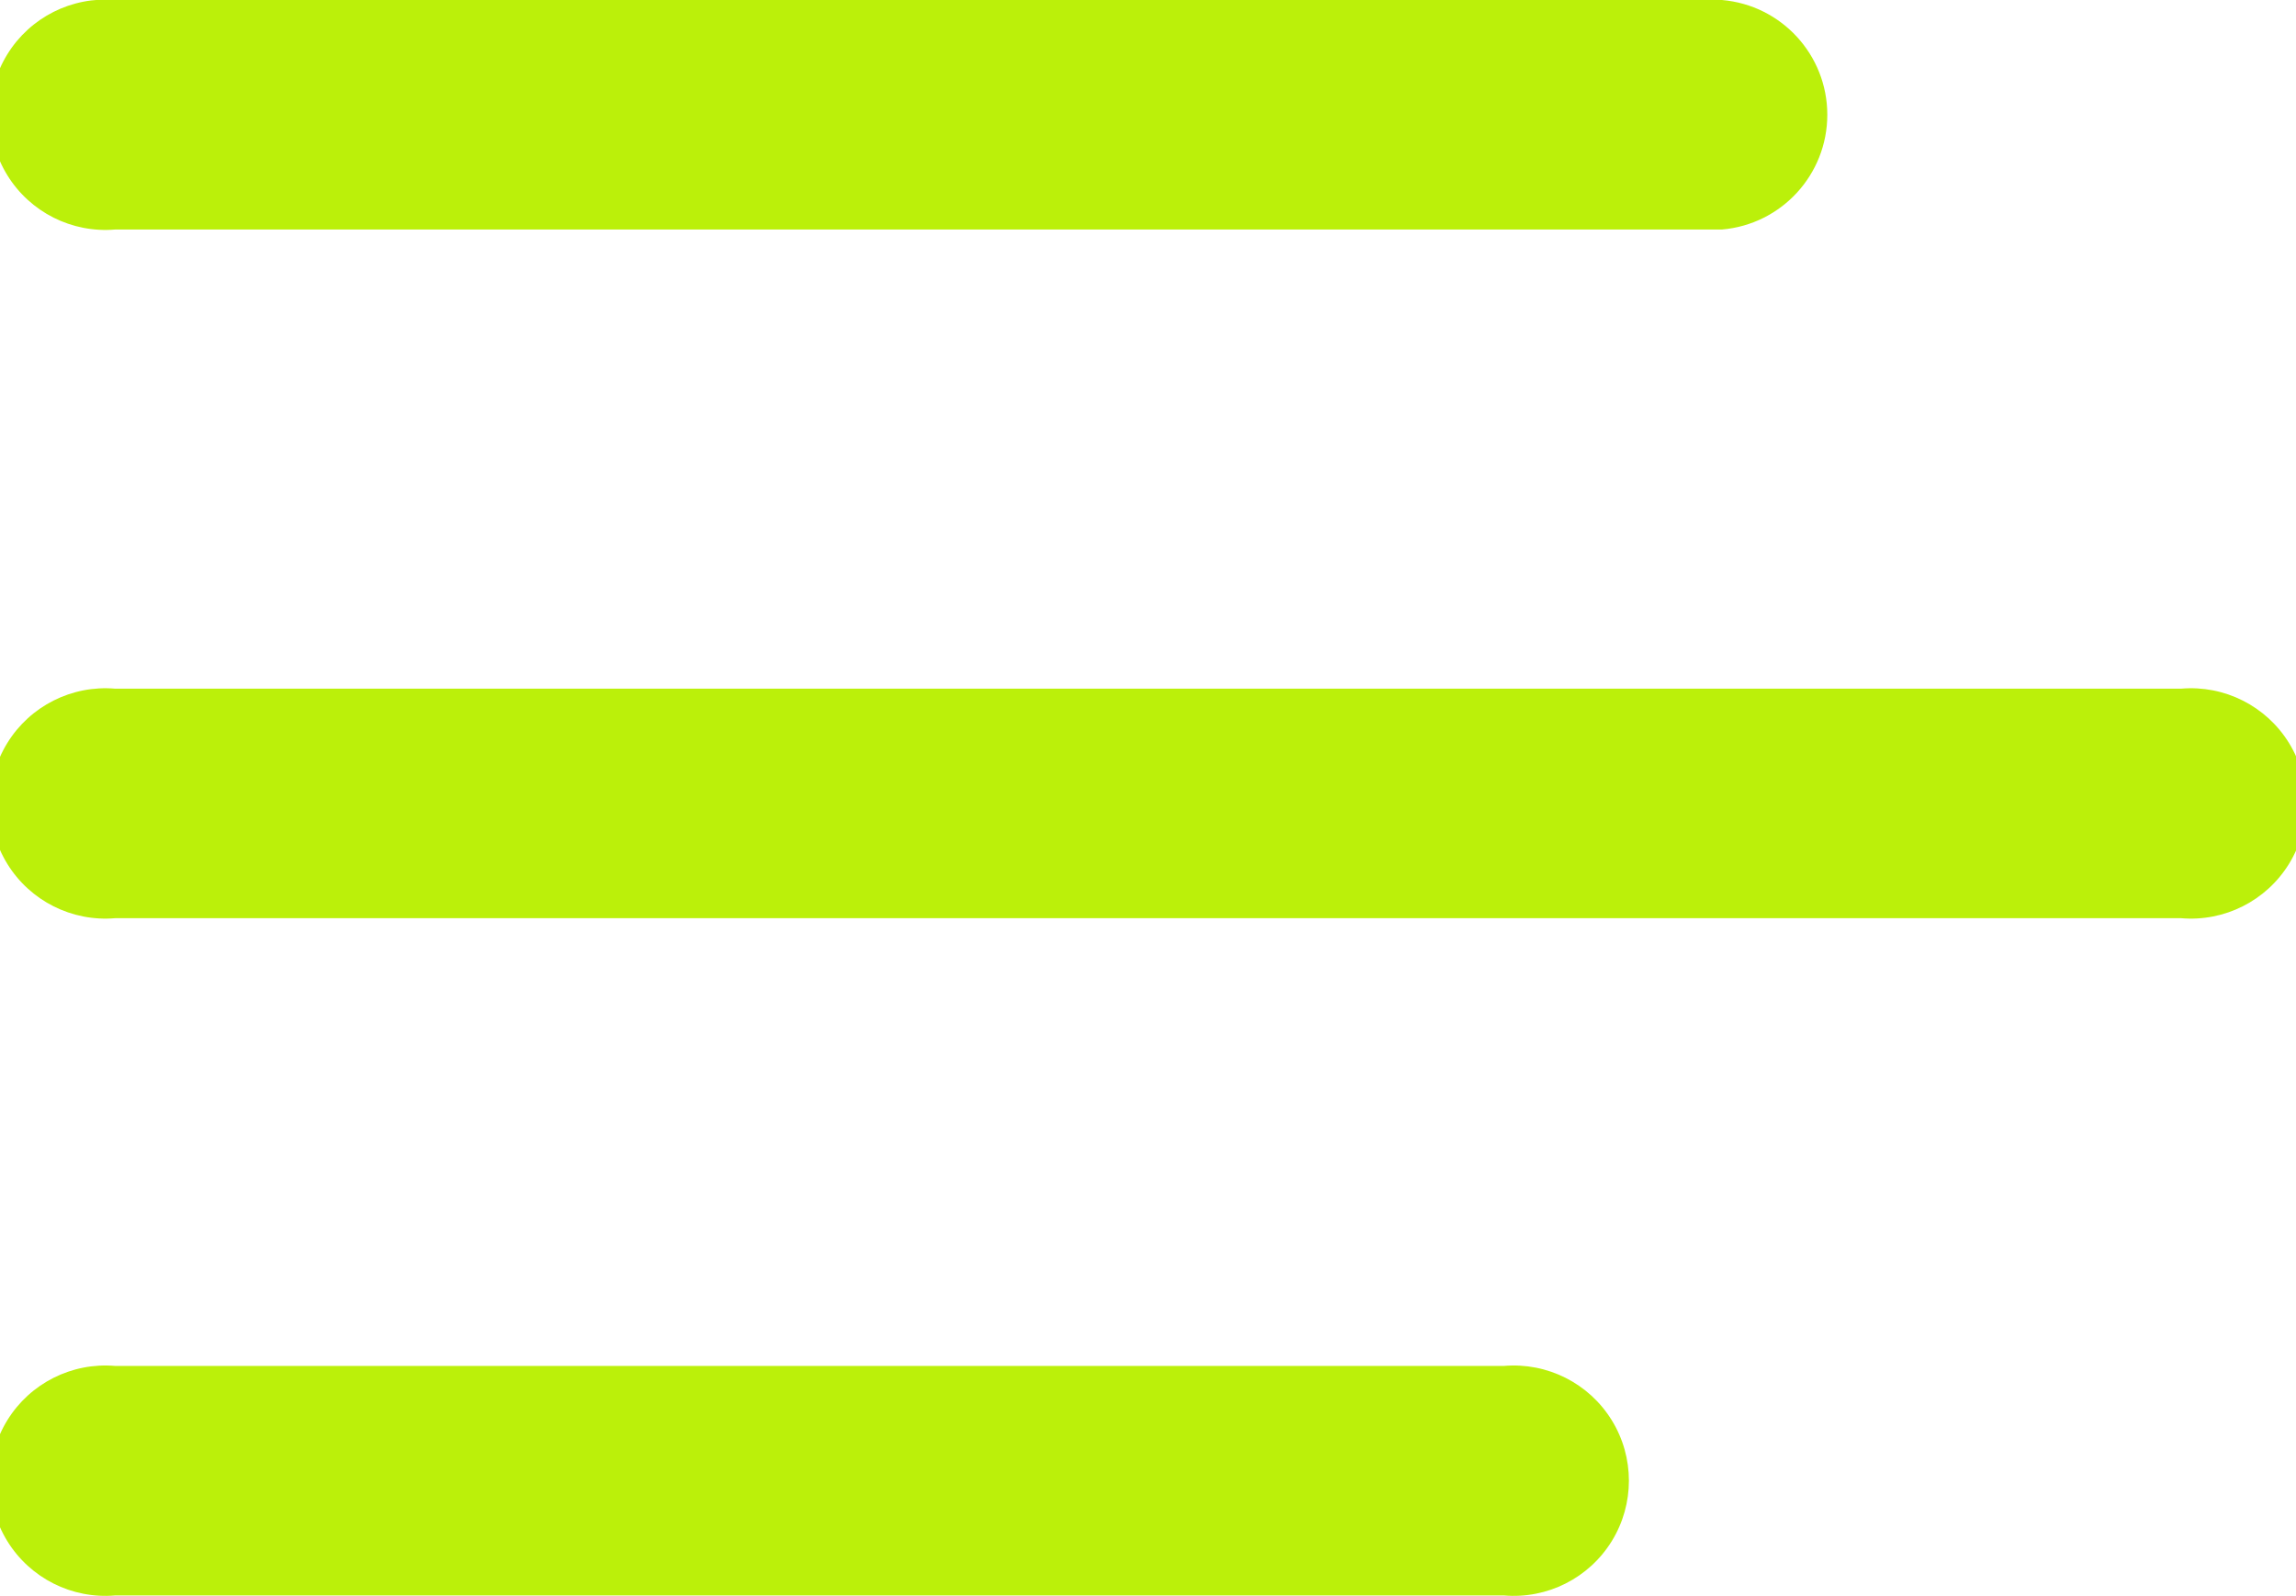
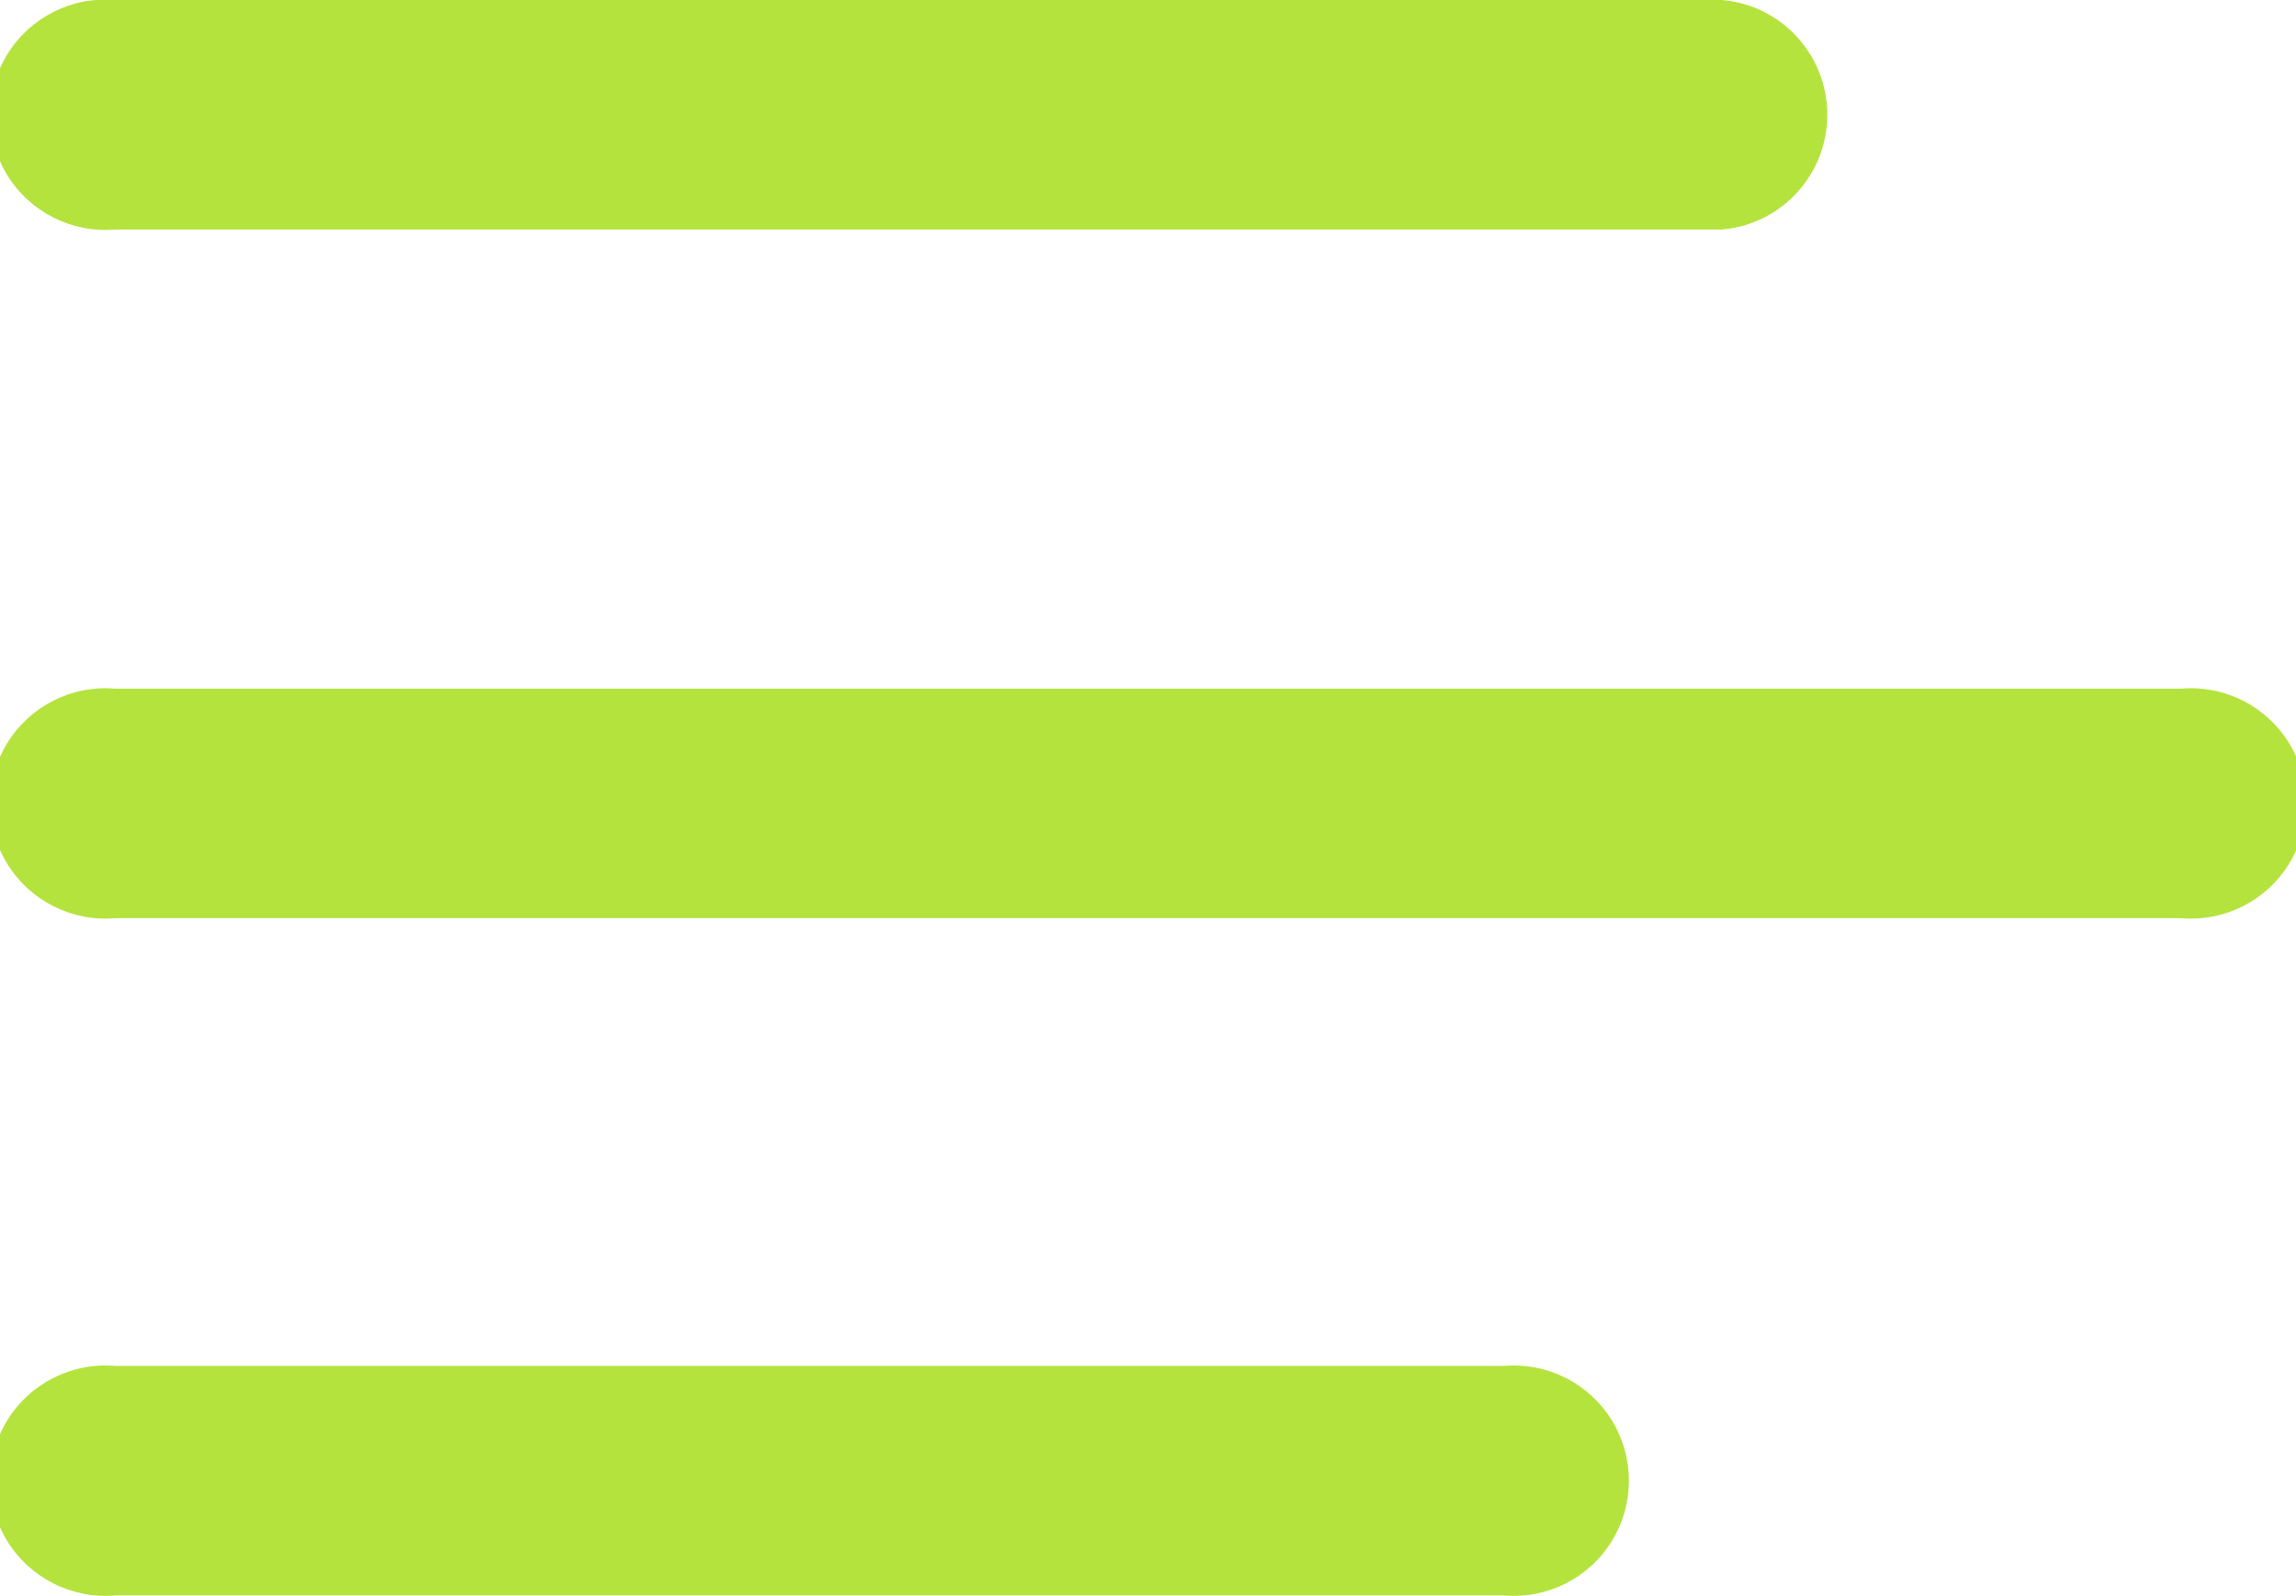
<svg xmlns="http://www.w3.org/2000/svg" width="21.925" height="15.238" viewBox="0 0 21.925 15.238">
  <g id="Group_55" data-name="Group 55" transform="translate(-2 -5.1)">
-     <path id="Path_196" data-name="Path 196" d="M18.443,7.292H3.1A1.1,1.1,0,1,1,3.1,5.1H18.443a1.1,1.1,0,0,1,0,2.192Z" transform="translate(0 0)" fill="#bbf00a" />
-     <path id="Path_197" data-name="Path 197" d="M22.828,13.292H3.1a1.1,1.1,0,1,1,0-2.192H22.828a1.1,1.1,0,1,1,0,2.192Z" transform="translate(0 0.577)" fill="#bbf00a" />
-     <path id="Path_198" data-name="Path 198" d="M16.361,19.192H3.1A1.1,1.1,0,1,1,3.1,17H16.361a1.1,1.1,0,1,1,0,2.192Z" transform="translate(0 1.145)" fill="#bbf00a" />
+     <path id="Path_196" data-name="Path 196" d="M18.443,7.292H3.1A1.1,1.1,0,1,1,3.1,5.1H18.443a1.1,1.1,0,0,1,0,2.192Z" transform="translate(0 0)" fill="#b4e33d" />
+     <path id="Path_197" data-name="Path 197" d="M22.828,13.292H3.1a1.1,1.1,0,1,1,0-2.192H22.828a1.1,1.1,0,1,1,0,2.192Z" transform="translate(0 0.577)" fill="#b4e33d" />
+     <path id="Path_198" data-name="Path 198" d="M16.361,19.192H3.1A1.1,1.1,0,1,1,3.1,17H16.361a1.1,1.1,0,1,1,0,2.192Z" transform="translate(0 1.145)" fill="#b4e33d" />
  </g>
</svg>
